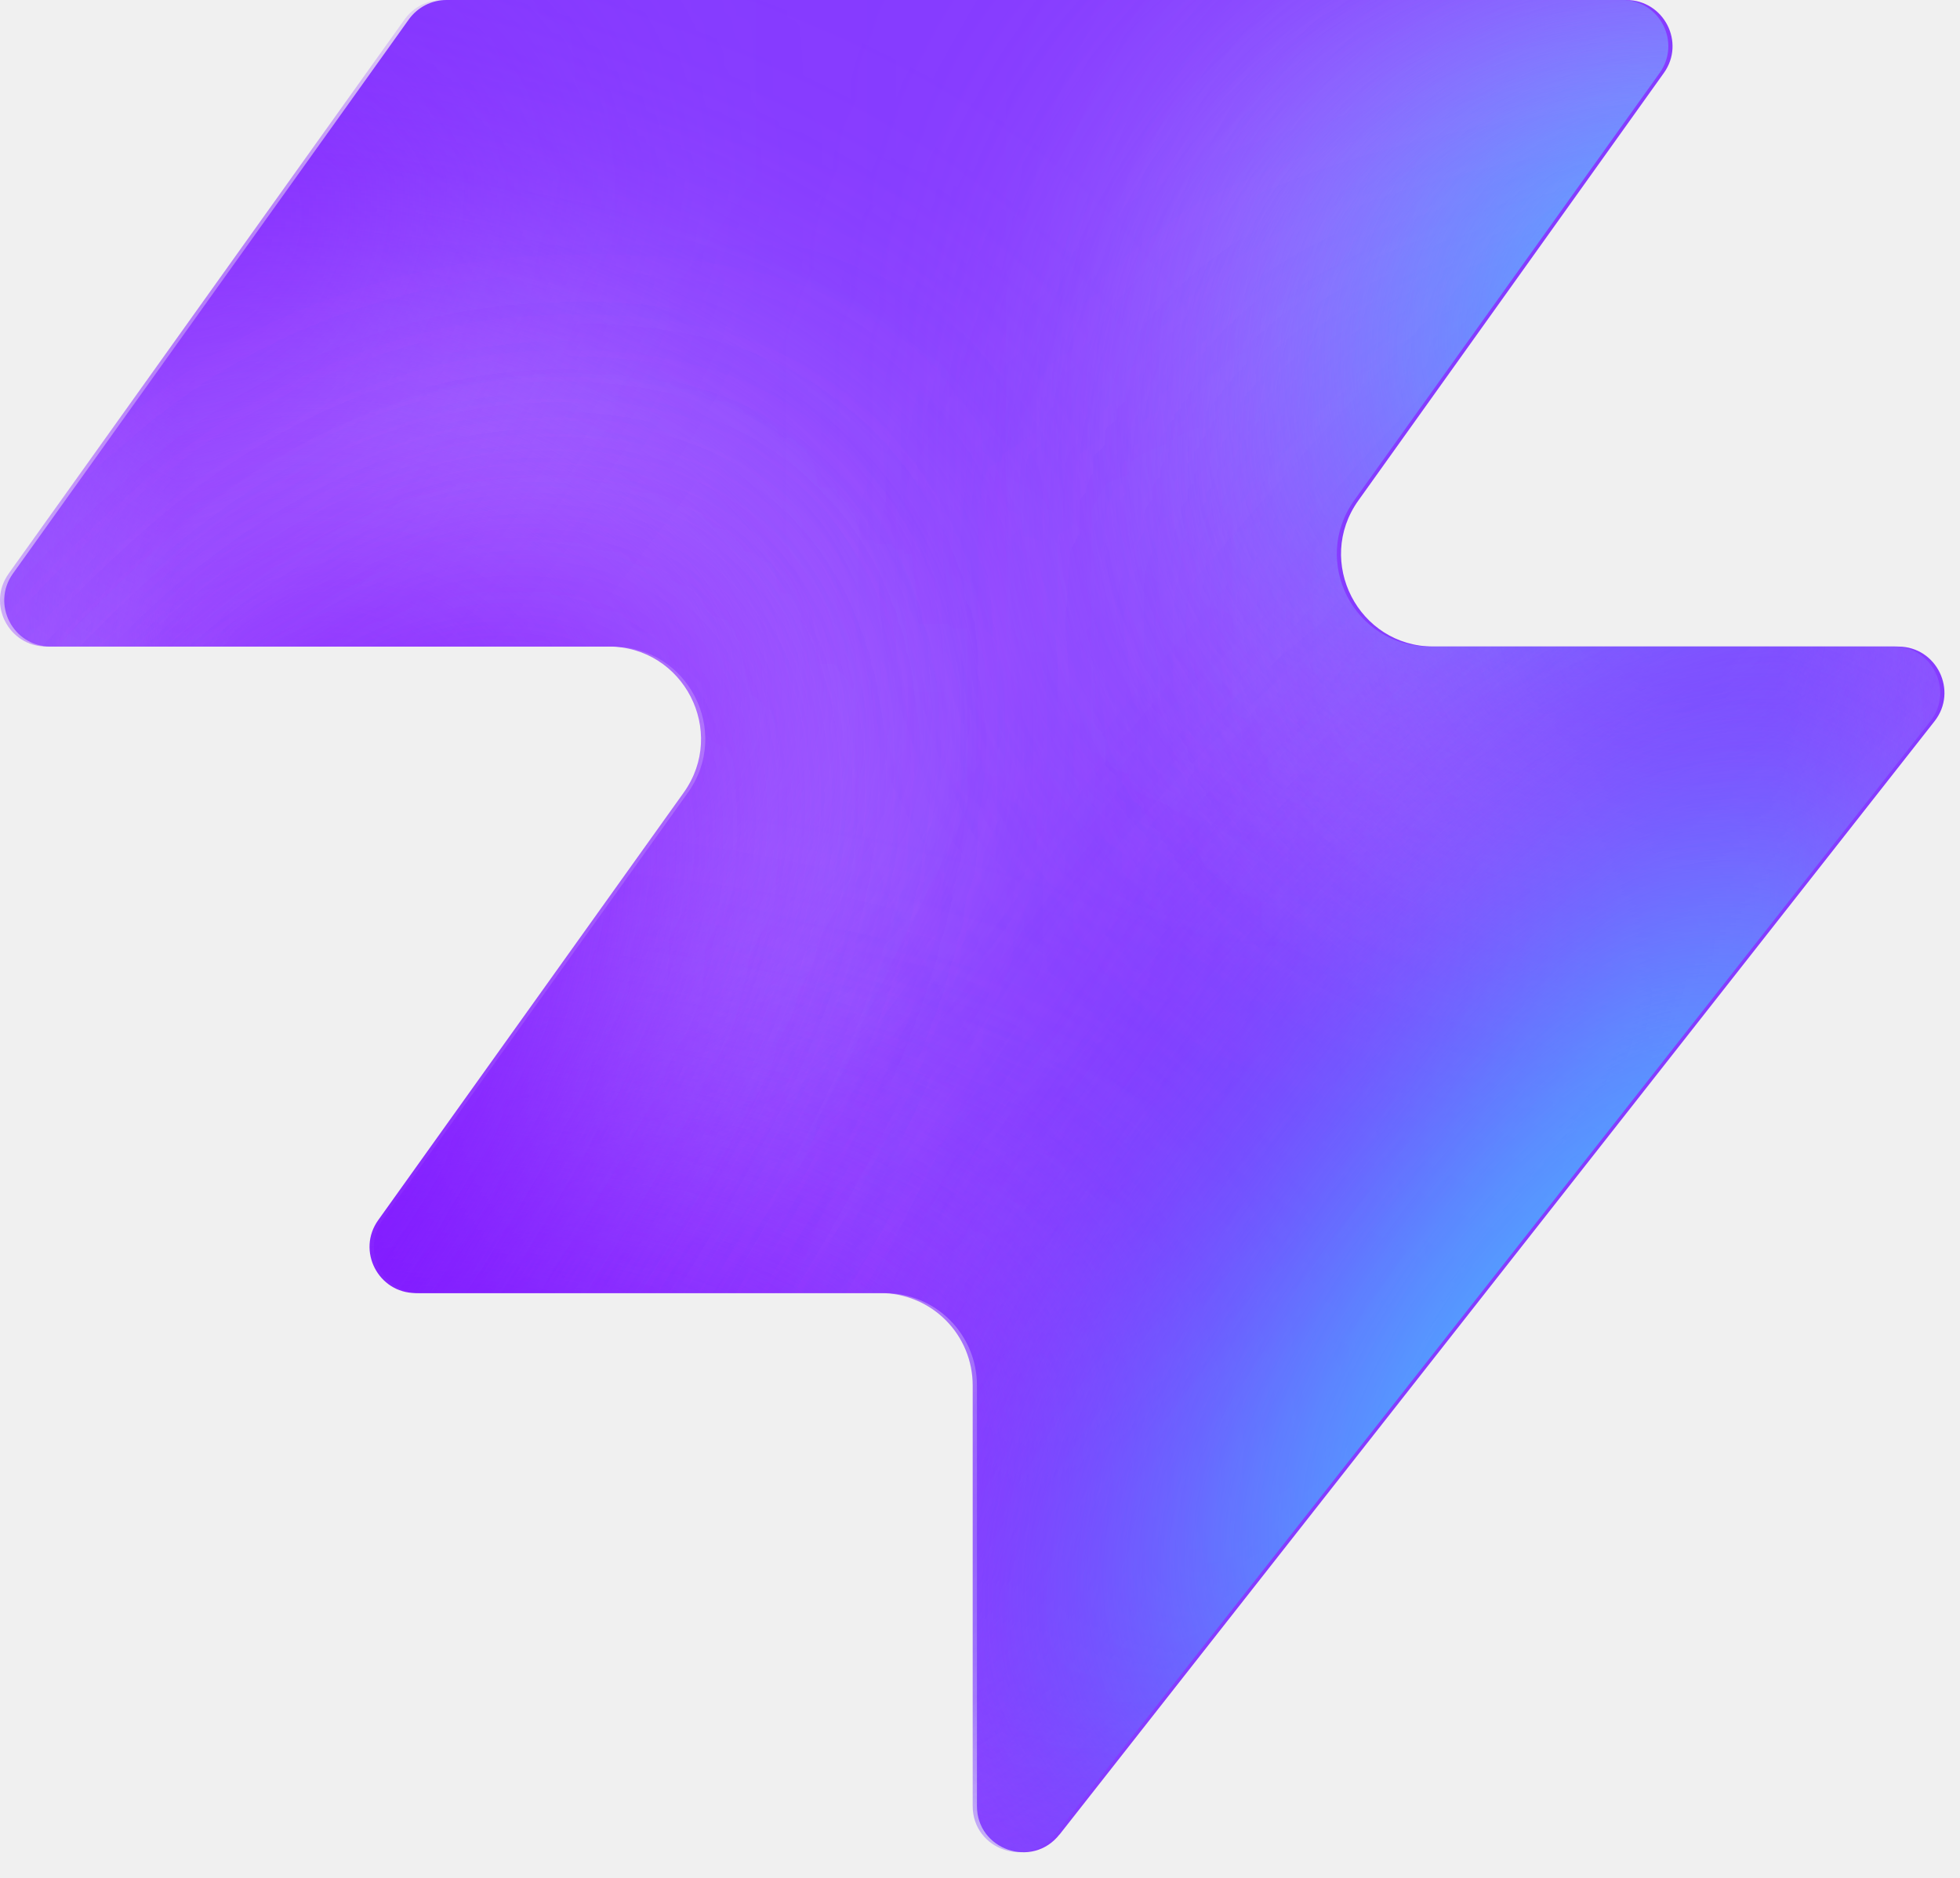
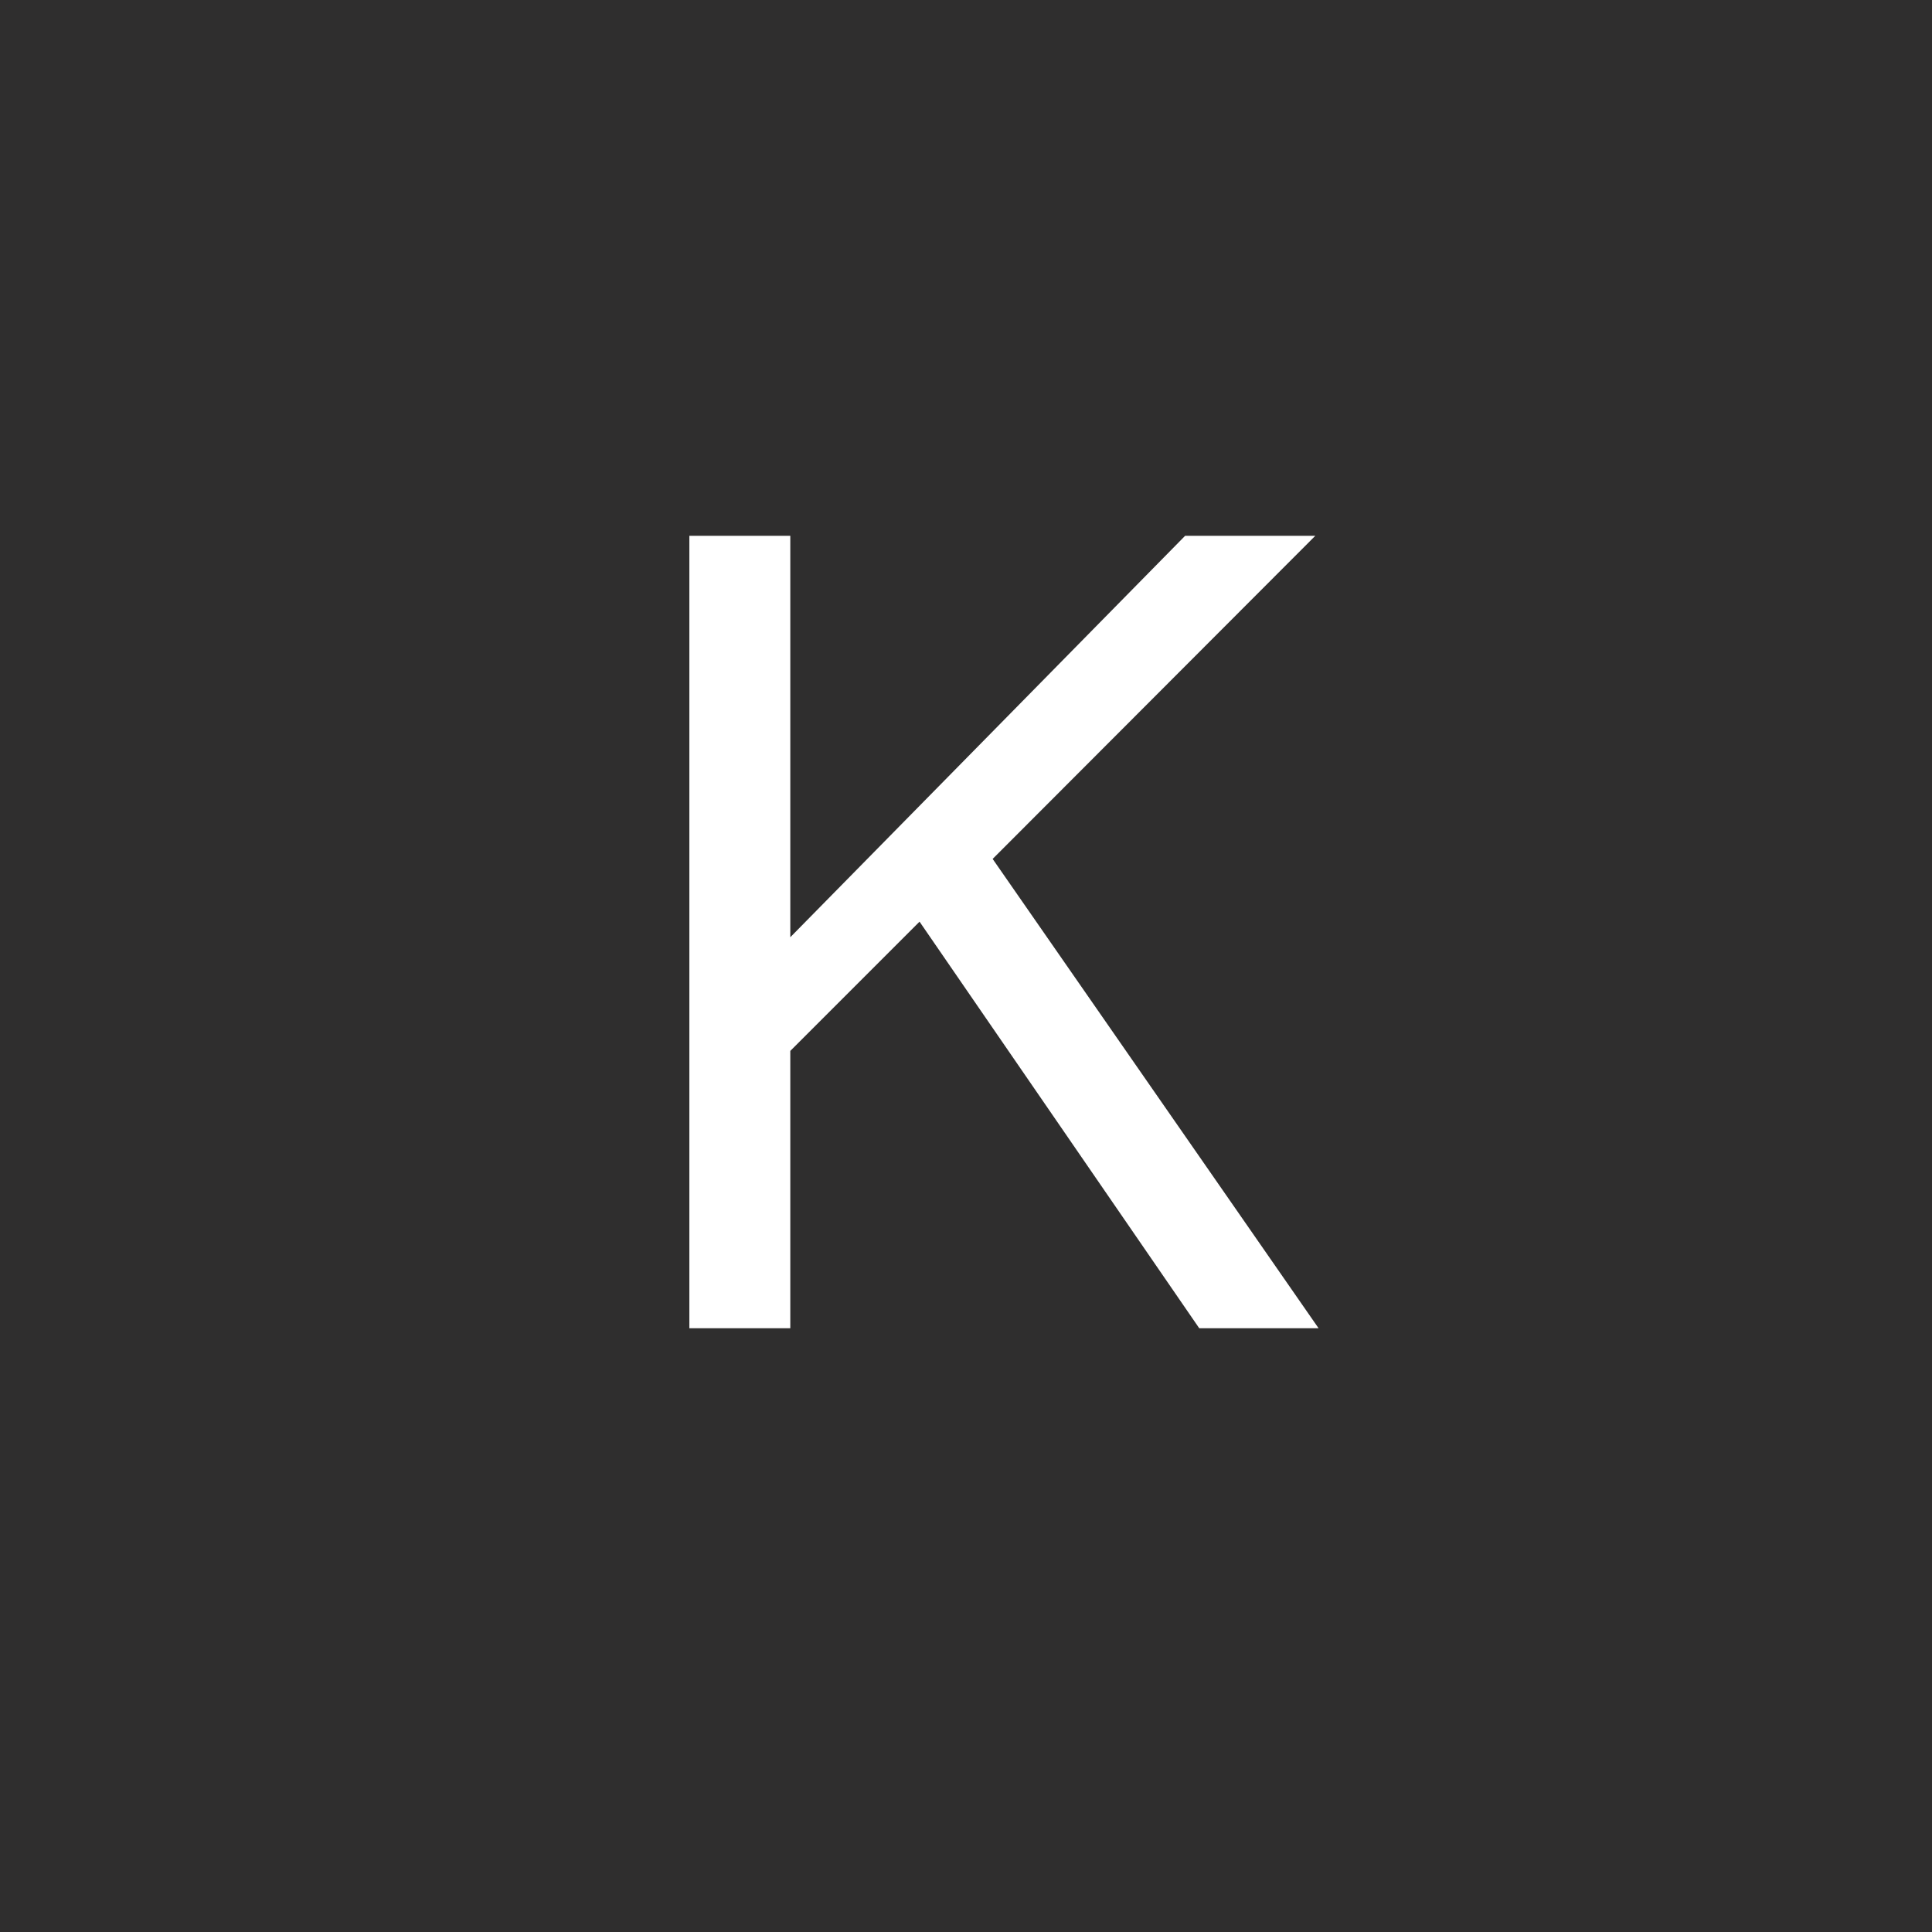
- <svg xmlns="http://www.w3.org/2000/svg" width="48" height="46" fill="none" viewBox="0 0 48 46">
-   <path fill="#863bff" d="M25.946 44.938c-.664.845-2.021.375-2.021-.698V33.937a2.26 2.26 0 0 0-2.262-2.262H10.287c-.92 0-1.456-1.04-.92-1.788l7.48-10.471c1.07-1.497 0-3.578-1.842-3.578H1.237c-.92 0-1.456-1.04-.92-1.788L10.013.474c.214-.297.556-.474.92-.474h28.894c.92 0 1.456 1.04.92 1.788l-7.48 10.471c-1.07 1.498 0 3.579 1.842 3.579h11.377c.943 0 1.473 1.088.89 1.83L25.947 44.94z" style="fill:#863bff;fill:color(display-p3 .525 .23 1);fill-opacity:1" />
-   <mask id="a" width="48" height="46" x="0" y="0" maskUnits="userSpaceOnUse" style="mask-type:alpha">
-     <path fill="#000" d="M25.842 44.938c-.664.844-2.021.375-2.021-.698V33.937a2.26 2.26 0 0 0-2.262-2.262H10.183c-.92 0-1.456-1.04-.92-1.788l7.48-10.471c1.07-1.498 0-3.579-1.842-3.579H1.133c-.92 0-1.456-1.04-.92-1.787L9.91.473c.214-.297.556-.474.92-.474h28.894c.92 0 1.456 1.04.92 1.788l-7.48 10.471c-1.07 1.498 0 3.578 1.842 3.578h11.377c.943 0 1.473 1.088.89 1.832L25.843 44.94z" style="fill:#000;fill-opacity:1" />
-   </mask>
-   <g mask="url(#a)">
-     <g filter="url(#b)">
-       <ellipse cx="5.508" cy="14.704" fill="#ede6ff" rx="5.508" ry="14.704" style="fill:#ede6ff;fill:color(display-p3 .927 .903 1);fill-opacity:1" transform="matrix(.00324 1 1 -.00324 -4.47 31.516)" />
-     </g>
-     <g filter="url(#c)">
-       <ellipse cx="10.399" cy="29.851" fill="#ede6ff" rx="10.399" ry="29.851" style="fill:#ede6ff;fill:color(display-p3 .927 .903 1);fill-opacity:1" transform="matrix(.00324 1 1 -.00324 -39.328 7.883)" />
-     </g>
-     <g filter="url(#d)">
-       <ellipse cx="5.508" cy="30.487" fill="#7e14ff" rx="5.508" ry="30.487" style="fill:#7e14ff;fill:color(display-p3 .492 .077 1);fill-opacity:1" transform="rotate(89.814 -25.913 -14.639)scale(1 -1)" />
-     </g>
-     <g filter="url(#e)">
-       <ellipse cx="5.508" cy="30.599" fill="#7e14ff" rx="5.508" ry="30.599" style="fill:#7e14ff;fill:color(display-p3 .492 .077 1);fill-opacity:1" transform="rotate(89.814 -32.644 -3.334)scale(1 -1)" />
-     </g>
-     <g filter="url(#f)">
-       <ellipse cx="5.508" cy="30.599" fill="#7e14ff" rx="5.508" ry="30.599" style="fill:#7e14ff;fill:color(display-p3 .492 .077 1);fill-opacity:1" transform="matrix(.00324 1 1 -.00324 -34.34 30.47)" />
-     </g>
-     <g filter="url(#g)">
-       <ellipse cx="14.072" cy="22.078" fill="#ede6ff" rx="14.072" ry="22.078" style="fill:#ede6ff;fill:color(display-p3 .927 .903 1);fill-opacity:1" transform="rotate(93.35 24.506 48.493)scale(-1 1)" />
-     </g>
-     <g filter="url(#h)">
-       <ellipse cx="3.47" cy="21.501" fill="#7e14ff" rx="3.47" ry="21.501" style="fill:#7e14ff;fill:color(display-p3 .492 .077 1);fill-opacity:1" transform="rotate(89.009 28.708 47.59)scale(-1 1)" />
-     </g>
-     <g filter="url(#i)">
-       <ellipse cx="3.47" cy="21.501" fill="#7e14ff" rx="3.47" ry="21.501" style="fill:#7e14ff;fill:color(display-p3 .492 .077 1);fill-opacity:1" transform="rotate(89.009 28.708 47.59)scale(-1 1)" />
-     </g>
-     <g filter="url(#j)">
-       <ellipse cx=".387" cy="8.972" fill="#7e14ff" rx="4.407" ry="29.108" style="fill:#7e14ff;fill:color(display-p3 .492 .077 1);fill-opacity:1" transform="rotate(39.51 .387 8.972)" />
-     </g>
-     <g filter="url(#k)">
-       <ellipse cx="47.523" cy="-6.092" fill="#7e14ff" rx="4.407" ry="29.108" style="fill:#7e14ff;fill:color(display-p3 .492 .077 1);fill-opacity:1" transform="rotate(37.892 47.523 -6.092)" />
-     </g>
-     <g filter="url(#l)">
-       <ellipse cx="41.412" cy="6.333" fill="#47bfff" rx="5.971" ry="9.665" style="fill:#47bfff;fill:color(display-p3 .28 .748 1);fill-opacity:1" transform="rotate(37.892 41.412 6.333)" />
-     </g>
-     <g filter="url(#m)">
-       <ellipse cx="-1.879" cy="38.332" fill="#7e14ff" rx="4.407" ry="29.108" style="fill:#7e14ff;fill:color(display-p3 .492 .077 1);fill-opacity:1" transform="rotate(37.892 -1.88 38.332)" />
-     </g>
-     <g filter="url(#n)">
-       <ellipse cx="-1.879" cy="38.332" fill="#7e14ff" rx="4.407" ry="29.108" style="fill:#7e14ff;fill:color(display-p3 .492 .077 1);fill-opacity:1" transform="rotate(37.892 -1.88 38.332)" />
-     </g>
-     <g filter="url(#o)">
-       <ellipse cx="35.651" cy="29.907" fill="#7e14ff" rx="4.407" ry="29.108" style="fill:#7e14ff;fill:color(display-p3 .492 .077 1);fill-opacity:1" transform="rotate(37.892 35.651 29.907)" />
-     </g>
-     <g filter="url(#p)">
-       <ellipse cx="38.418" cy="32.4" fill="#47bfff" rx="5.971" ry="15.297" style="fill:#47bfff;fill:color(display-p3 .28 .748 1);fill-opacity:1" transform="rotate(37.892 38.418 32.4)" />
-     </g>
-   </g>
-   <defs>
-     <filter id="b" width="60.045" height="41.654" x="-19.77" y="16.149" color-interpolation-filters="sRGB" filterUnits="userSpaceOnUse">
-       <feFlood flood-opacity="0" result="BackgroundImageFix" />
-       <feBlend in="SourceGraphic" in2="BackgroundImageFix" result="shape" />
-       <feGaussianBlur result="effect1_foregroundBlur_2002_17158" stdDeviation="7.659" />
-     </filter>
-     <filter id="c" width="90.34" height="51.437" x="-54.613" y="-7.533" color-interpolation-filters="sRGB" filterUnits="userSpaceOnUse">
-       <feFlood flood-opacity="0" result="BackgroundImageFix" />
-       <feBlend in="SourceGraphic" in2="BackgroundImageFix" result="shape" />
-       <feGaussianBlur result="effect1_foregroundBlur_2002_17158" stdDeviation="7.659" />
-     </filter>
-     <filter id="d" width="79.355" height="29.4" x="-49.64" y="2.03" color-interpolation-filters="sRGB" filterUnits="userSpaceOnUse">
-       <feFlood flood-opacity="0" result="BackgroundImageFix" />
-       <feBlend in="SourceGraphic" in2="BackgroundImageFix" result="shape" />
-       <feGaussianBlur result="effect1_foregroundBlur_2002_17158" stdDeviation="4.596" />
-     </filter>
-     <filter id="e" width="79.579" height="29.4" x="-45.045" y="20.029" color-interpolation-filters="sRGB" filterUnits="userSpaceOnUse">
-       <feFlood flood-opacity="0" result="BackgroundImageFix" />
-       <feBlend in="SourceGraphic" in2="BackgroundImageFix" result="shape" />
-       <feGaussianBlur result="effect1_foregroundBlur_2002_17158" stdDeviation="4.596" />
-     </filter>
-     <filter id="f" width="79.579" height="29.4" x="-43.513" y="21.178" color-interpolation-filters="sRGB" filterUnits="userSpaceOnUse">
-       <feFlood flood-opacity="0" result="BackgroundImageFix" />
-       <feBlend in="SourceGraphic" in2="BackgroundImageFix" result="shape" />
-       <feGaussianBlur result="effect1_foregroundBlur_2002_17158" stdDeviation="4.596" />
-     </filter>
-     <filter id="g" width="74.749" height="58.852" x="15.756" y="-17.901" color-interpolation-filters="sRGB" filterUnits="userSpaceOnUse">
-       <feFlood flood-opacity="0" result="BackgroundImageFix" />
-       <feBlend in="SourceGraphic" in2="BackgroundImageFix" result="shape" />
-       <feGaussianBlur result="effect1_foregroundBlur_2002_17158" stdDeviation="7.659" />
-     </filter>
-     <filter id="h" width="61.377" height="25.362" x="23.548" y="2.284" color-interpolation-filters="sRGB" filterUnits="userSpaceOnUse">
-       <feFlood flood-opacity="0" result="BackgroundImageFix" />
-       <feBlend in="SourceGraphic" in2="BackgroundImageFix" result="shape" />
-       <feGaussianBlur result="effect1_foregroundBlur_2002_17158" stdDeviation="4.596" />
-     </filter>
-     <filter id="i" width="61.377" height="25.362" x="23.548" y="2.284" color-interpolation-filters="sRGB" filterUnits="userSpaceOnUse">
-       <feFlood flood-opacity="0" result="BackgroundImageFix" />
-       <feBlend in="SourceGraphic" in2="BackgroundImageFix" result="shape" />
-       <feGaussianBlur result="effect1_foregroundBlur_2002_17158" stdDeviation="4.596" />
-     </filter>
-     <filter id="j" width="56.045" height="63.649" x="-27.636" y="-22.853" color-interpolation-filters="sRGB" filterUnits="userSpaceOnUse">
-       <feFlood flood-opacity="0" result="BackgroundImageFix" />
-       <feBlend in="SourceGraphic" in2="BackgroundImageFix" result="shape" />
-       <feGaussianBlur result="effect1_foregroundBlur_2002_17158" stdDeviation="4.596" />
-     </filter>
-     <filter id="k" width="54.814" height="64.646" x="20.116" y="-38.415" color-interpolation-filters="sRGB" filterUnits="userSpaceOnUse">
-       <feFlood flood-opacity="0" result="BackgroundImageFix" />
-       <feBlend in="SourceGraphic" in2="BackgroundImageFix" result="shape" />
-       <feGaussianBlur result="effect1_foregroundBlur_2002_17158" stdDeviation="4.596" />
-     </filter>
-     <filter id="l" width="33.541" height="35.313" x="24.641" y="-11.323" color-interpolation-filters="sRGB" filterUnits="userSpaceOnUse">
-       <feFlood flood-opacity="0" result="BackgroundImageFix" />
-       <feBlend in="SourceGraphic" in2="BackgroundImageFix" result="shape" />
-       <feGaussianBlur result="effect1_foregroundBlur_2002_17158" stdDeviation="4.596" />
-     </filter>
-     <filter id="m" width="54.814" height="64.646" x="-29.286" y="6.009" color-interpolation-filters="sRGB" filterUnits="userSpaceOnUse">
-       <feFlood flood-opacity="0" result="BackgroundImageFix" />
-       <feBlend in="SourceGraphic" in2="BackgroundImageFix" result="shape" />
-       <feGaussianBlur result="effect1_foregroundBlur_2002_17158" stdDeviation="4.596" />
-     </filter>
-     <filter id="n" width="54.814" height="64.646" x="-29.286" y="6.009" color-interpolation-filters="sRGB" filterUnits="userSpaceOnUse">
-       <feFlood flood-opacity="0" result="BackgroundImageFix" />
-       <feBlend in="SourceGraphic" in2="BackgroundImageFix" result="shape" />
-       <feGaussianBlur result="effect1_foregroundBlur_2002_17158" stdDeviation="4.596" />
-     </filter>
-     <filter id="o" width="54.814" height="64.646" x="8.244" y="-2.416" color-interpolation-filters="sRGB" filterUnits="userSpaceOnUse">
-       <feFlood flood-opacity="0" result="BackgroundImageFix" />
-       <feBlend in="SourceGraphic" in2="BackgroundImageFix" result="shape" />
-       <feGaussianBlur result="effect1_foregroundBlur_2002_17158" stdDeviation="4.596" />
-     </filter>
-     <filter id="p" width="39.409" height="43.623" x="18.713" y="10.588" color-interpolation-filters="sRGB" filterUnits="userSpaceOnUse">
-       <feFlood flood-opacity="0" result="BackgroundImageFix" />
-       <feBlend in="SourceGraphic" in2="BackgroundImageFix" result="shape" />
-       <feGaussianBlur result="effect1_foregroundBlur_2002_17158" stdDeviation="4.596" />
-     </filter>
-   </defs>
+ <svg xmlns="http://www.w3.org/2000/svg" viewBox="0 0 64 64">
+   <rect width="64" height="64" fill="#2f2e2e" />
+   <text x="32" y="44" font-family="Helvetica, Arial, sans-serif" font-size="36" font-weight="300" fill="#ffffff" text-anchor="middle">K</text>
</svg>
